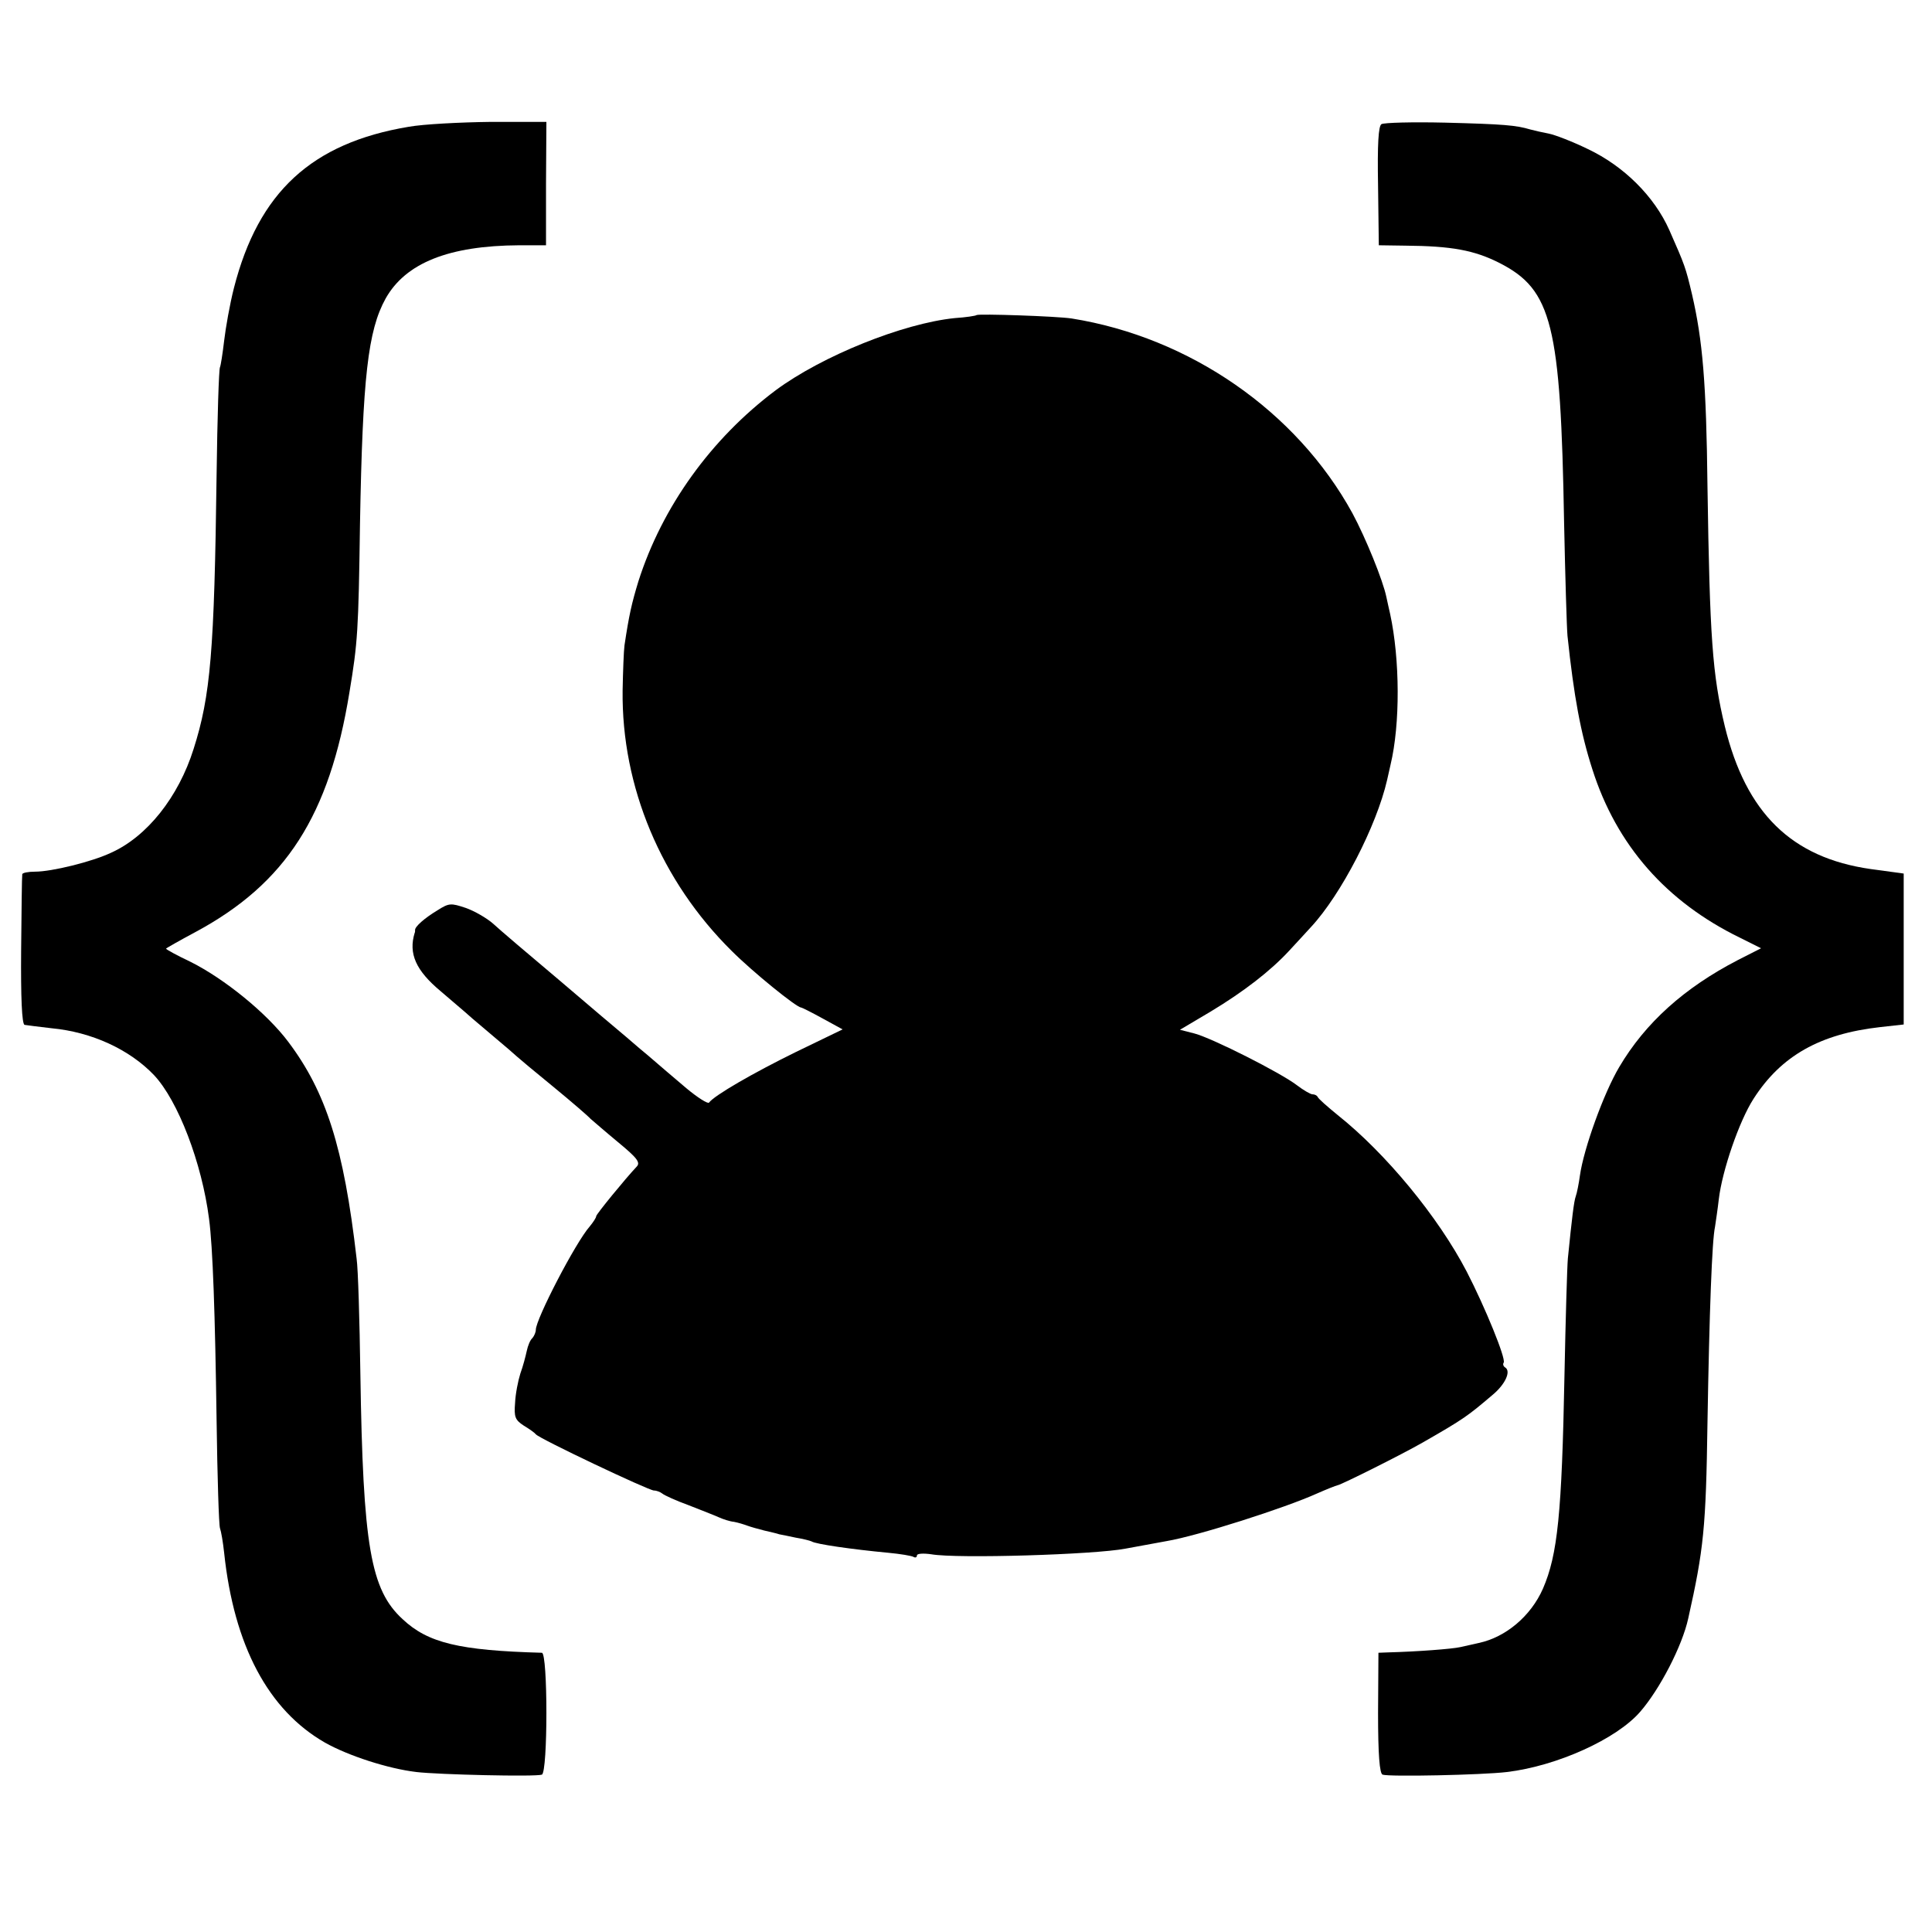
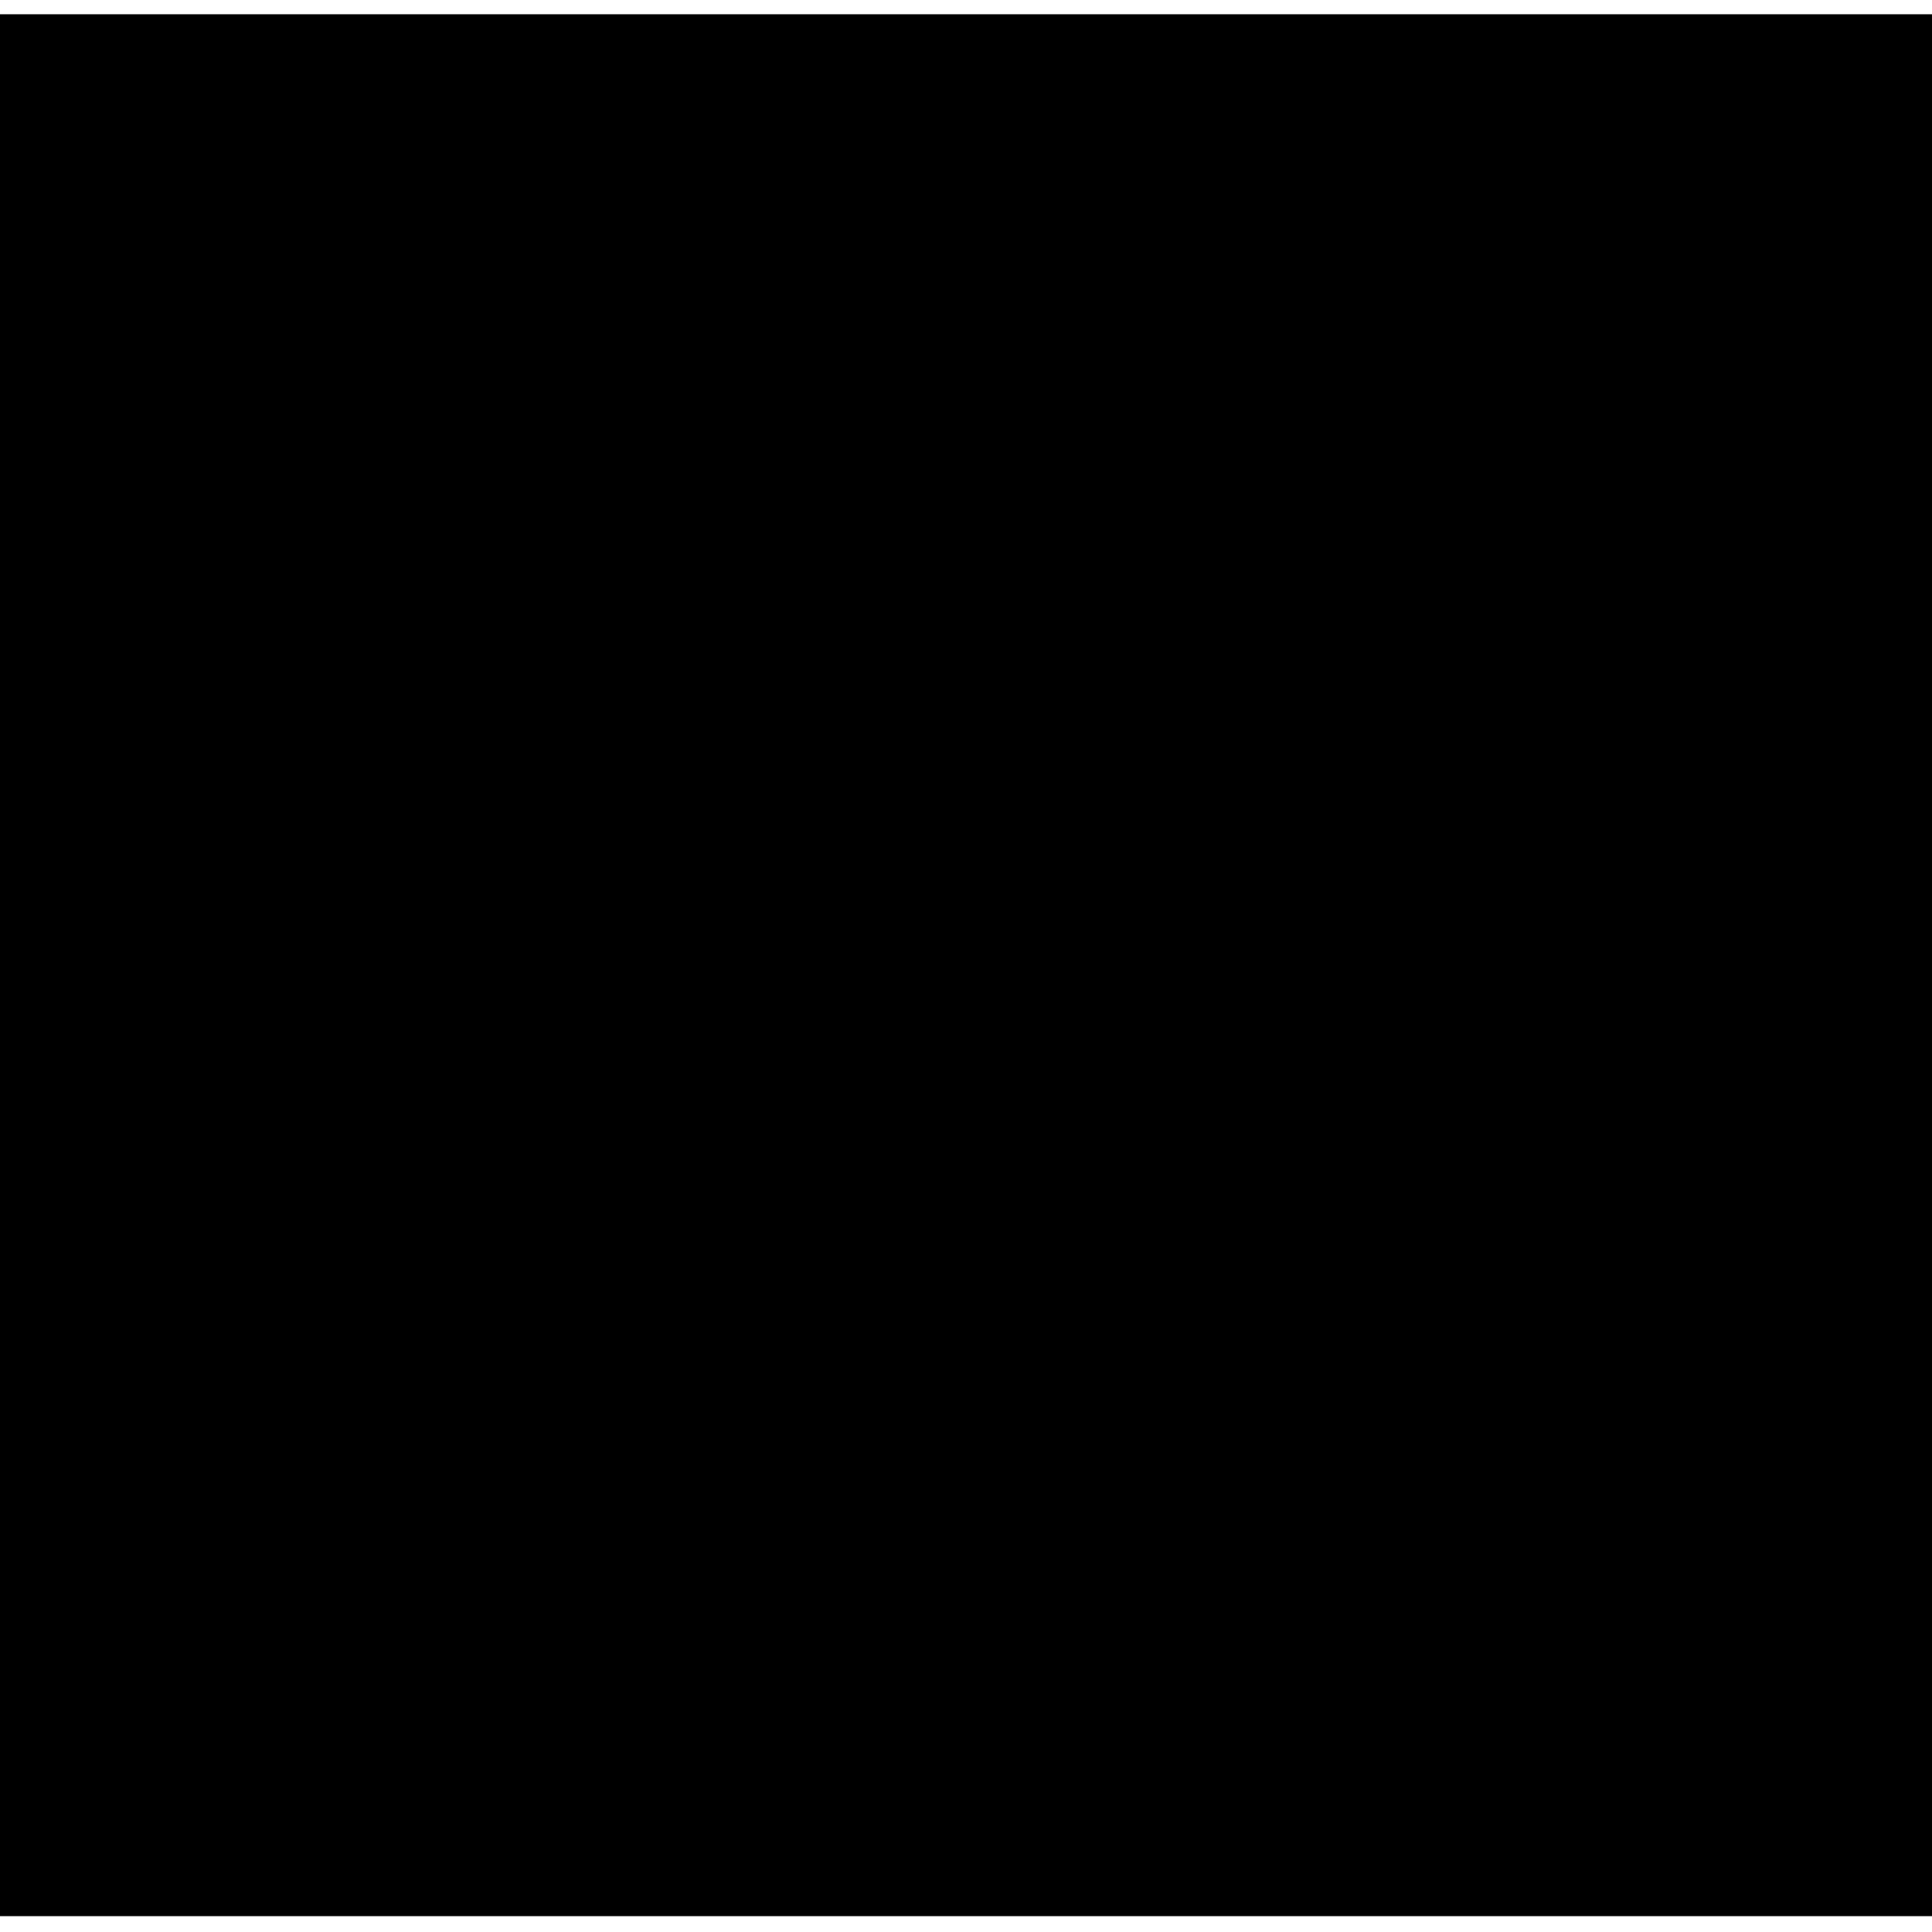
- <svg xmlns="http://www.w3.org/2000/svg" version="1.0" width="512pt" height="512pt" viewBox="0 0 512 512" preserveAspectRatio="xMidYMid meet">
-   <g transform="translate(0,512) scale(0.1,-0.1)" fill="#000000" stroke="none">
-     <path d="M1083 4784 c-257 -43 -398 -173 -463 -427 -11 -43 -22 -106 -26 -140 -4 -34 -9 -66 -11 -70 -3 -5 -7 -133 -9 -285 -6 -468 -16 -586 -61 -727 -40 -127 -123 -232 -219 -275 -51 -24 -157 -50 -201 -50 -18 0 -34 -3 -34 -7 -1 -5 -2 -95 -3 -202 -1 -124 2 -194 9 -197 5 -1 38 -5 72 -9 106 -10 206 -56 271 -124 64 -68 127 -233 146 -381 10 -75 16 -251 20 -535 2 -148 6 -277 9 -285 3 -8 8 -37 11 -65 26 -246 117 -417 267 -503 62 -35 167 -69 242 -78 59 -7 316 -13 333 -7 16 6 16 323 0 323 -219 6 -302 26 -369 89 -85 78 -105 193 -112 651 -2 140 -6 278 -10 305 -34 295 -81 441 -181 574 -57 76 -169 167 -259 212 -36 17 -65 33 -65 35 0 1 35 21 78 44 240 129 355 309 408 635 22 132 24 164 28 446 7 390 21 513 68 598 53 94 167 140 354 141 l71 0 0 164 1 163 -147 0 c-81 -1 -179 -6 -218 -13z" />
-     <path d="M3661 4791 c-8 -5 -11 -52 -9 -164 l2 -157 70 -1 c123 -1 183 -12 250 -46 139 -71 162 -163 171 -688 3 -143 7 -278 9 -300 17 -161 35 -258 66 -354 64 -201 196 -351 391 -446 l56 -28 -61 -31 c-143 -74 -246 -167 -315 -284 -41 -69 -94 -216 -104 -287 -3 -22 -8 -47 -11 -55 -5 -14 -10 -56 -21 -165 -2 -22 -6 -161 -9 -310 -7 -366 -18 -475 -57 -565 -32 -73 -99 -129 -170 -144 -13 -3 -35 -8 -49 -11 -22 -5 -115 -12 -191 -14 l-26 -1 -1 -159 c0 -111 4 -161 12 -164 17 -6 263 -1 330 7 132 16 290 87 353 160 52 60 111 174 127 247 41 183 47 240 51 519 5 295 12 483 20 519 2 14 7 46 10 73 9 76 54 207 92 266 73 114 176 172 335 190 l63 7 0 200 0 200 -88 12 c-209 30 -330 148 -386 378 -33 137 -40 236 -46 635 -3 276 -13 389 -41 510 -17 72 -19 77 -60 170 -40 90 -121 170 -216 215 -41 20 -88 38 -104 41 -16 3 -38 8 -49 11 -37 11 -69 14 -226 18 -86 2 -161 0 -168 -4z" />
-     <path d="M2588 4285 c-2 -2 -28 -6 -58 -8 -137 -14 -351 -100 -474 -191 -172 -129 -301 -309 -364 -506 -18 -59 -25 -90 -37 -170 -2 -14 -4 -68 -5 -120 -3 -255 102 -505 289 -690 56 -56 172 -150 184 -150 2 0 28 -13 57 -29 l53 -29 -124 -60 c-114 -56 -216 -115 -230 -134 -3 -4 -30 13 -60 38 -30 25 -76 65 -103 88 -27 22 -56 48 -66 56 -10 8 -84 71 -165 140 -82 69 -162 137 -178 152 -17 15 -50 34 -73 42 -39 13 -44 13 -74 -6 -35 -21 -61 -44 -60 -53 0 -3 0 -6 -1 -7 -17 -55 3 -100 69 -155 31 -27 59 -50 62 -53 3 -3 34 -30 70 -60 36 -30 67 -57 70 -60 3 -3 46 -39 95 -79 50 -41 95 -80 100 -86 6 -5 38 -33 73 -62 51 -42 60 -54 49 -65 -31 -33 -107 -126 -107 -131 0 -4 -8 -16 -17 -27 -38 -43 -143 -246 -143 -274 0 -6 -4 -16 -9 -22 -6 -5 -12 -20 -15 -34 -3 -14 -10 -41 -17 -60 -6 -19 -13 -54 -14 -78 -3 -37 0 -45 23 -60 15 -9 29 -19 32 -23 8 -11 299 -149 313 -149 7 0 17 -4 22 -8 6 -5 37 -19 70 -31 33 -13 69 -27 80 -32 11 -5 29 -11 40 -12 11 -2 27 -7 35 -10 8 -3 29 -9 45 -13 17 -4 35 -8 40 -10 6 -1 25 -5 44 -9 19 -3 38 -8 42 -10 10 -7 107 -21 203 -30 32 -3 62 -8 67 -11 5 -3 9 -1 9 4 0 5 17 6 38 3 68 -12 433 -1 515 15 21 4 71 13 109 20 83 14 314 88 398 126 25 11 50 21 55 22 11 2 171 82 225 113 110 63 119 70 185 126 34 28 50 63 34 73 -5 3 -7 9 -4 13 6 11 -49 146 -98 241 -76 146 -215 314 -342 415 -27 22 -51 43 -53 48 -2 4 -8 7 -14 7 -5 0 -24 11 -41 24 -43 33 -223 124 -271 137 l-39 10 81 48 c88 53 159 108 208 161 18 19 44 48 58 63 80 86 174 268 202 390 2 9 6 27 9 40 26 108 25 280 -1 400 -3 12 -7 32 -10 45 -9 44 -55 157 -90 222 -148 270 -431 466 -744 516 -39 6 -247 13 -252 9z" />
+ <svg xmlns="http://www.w3.org/2000/svg" version="1.0" width="1219pt" height="1219pt" viewBox="0 0 1219 1219" preserveAspectRatio="xMidYMid meet">
+   <g transform="translate(0,1219) scale(0.1,-0.1)" fill="#000000" stroke="none">
+     <path d="M0 6100 l0 -6000 6095 0 6095 0 0 6000 0 6000 -6095 0 -6095 0 0 -6000z" />
  </g>
</svg>
